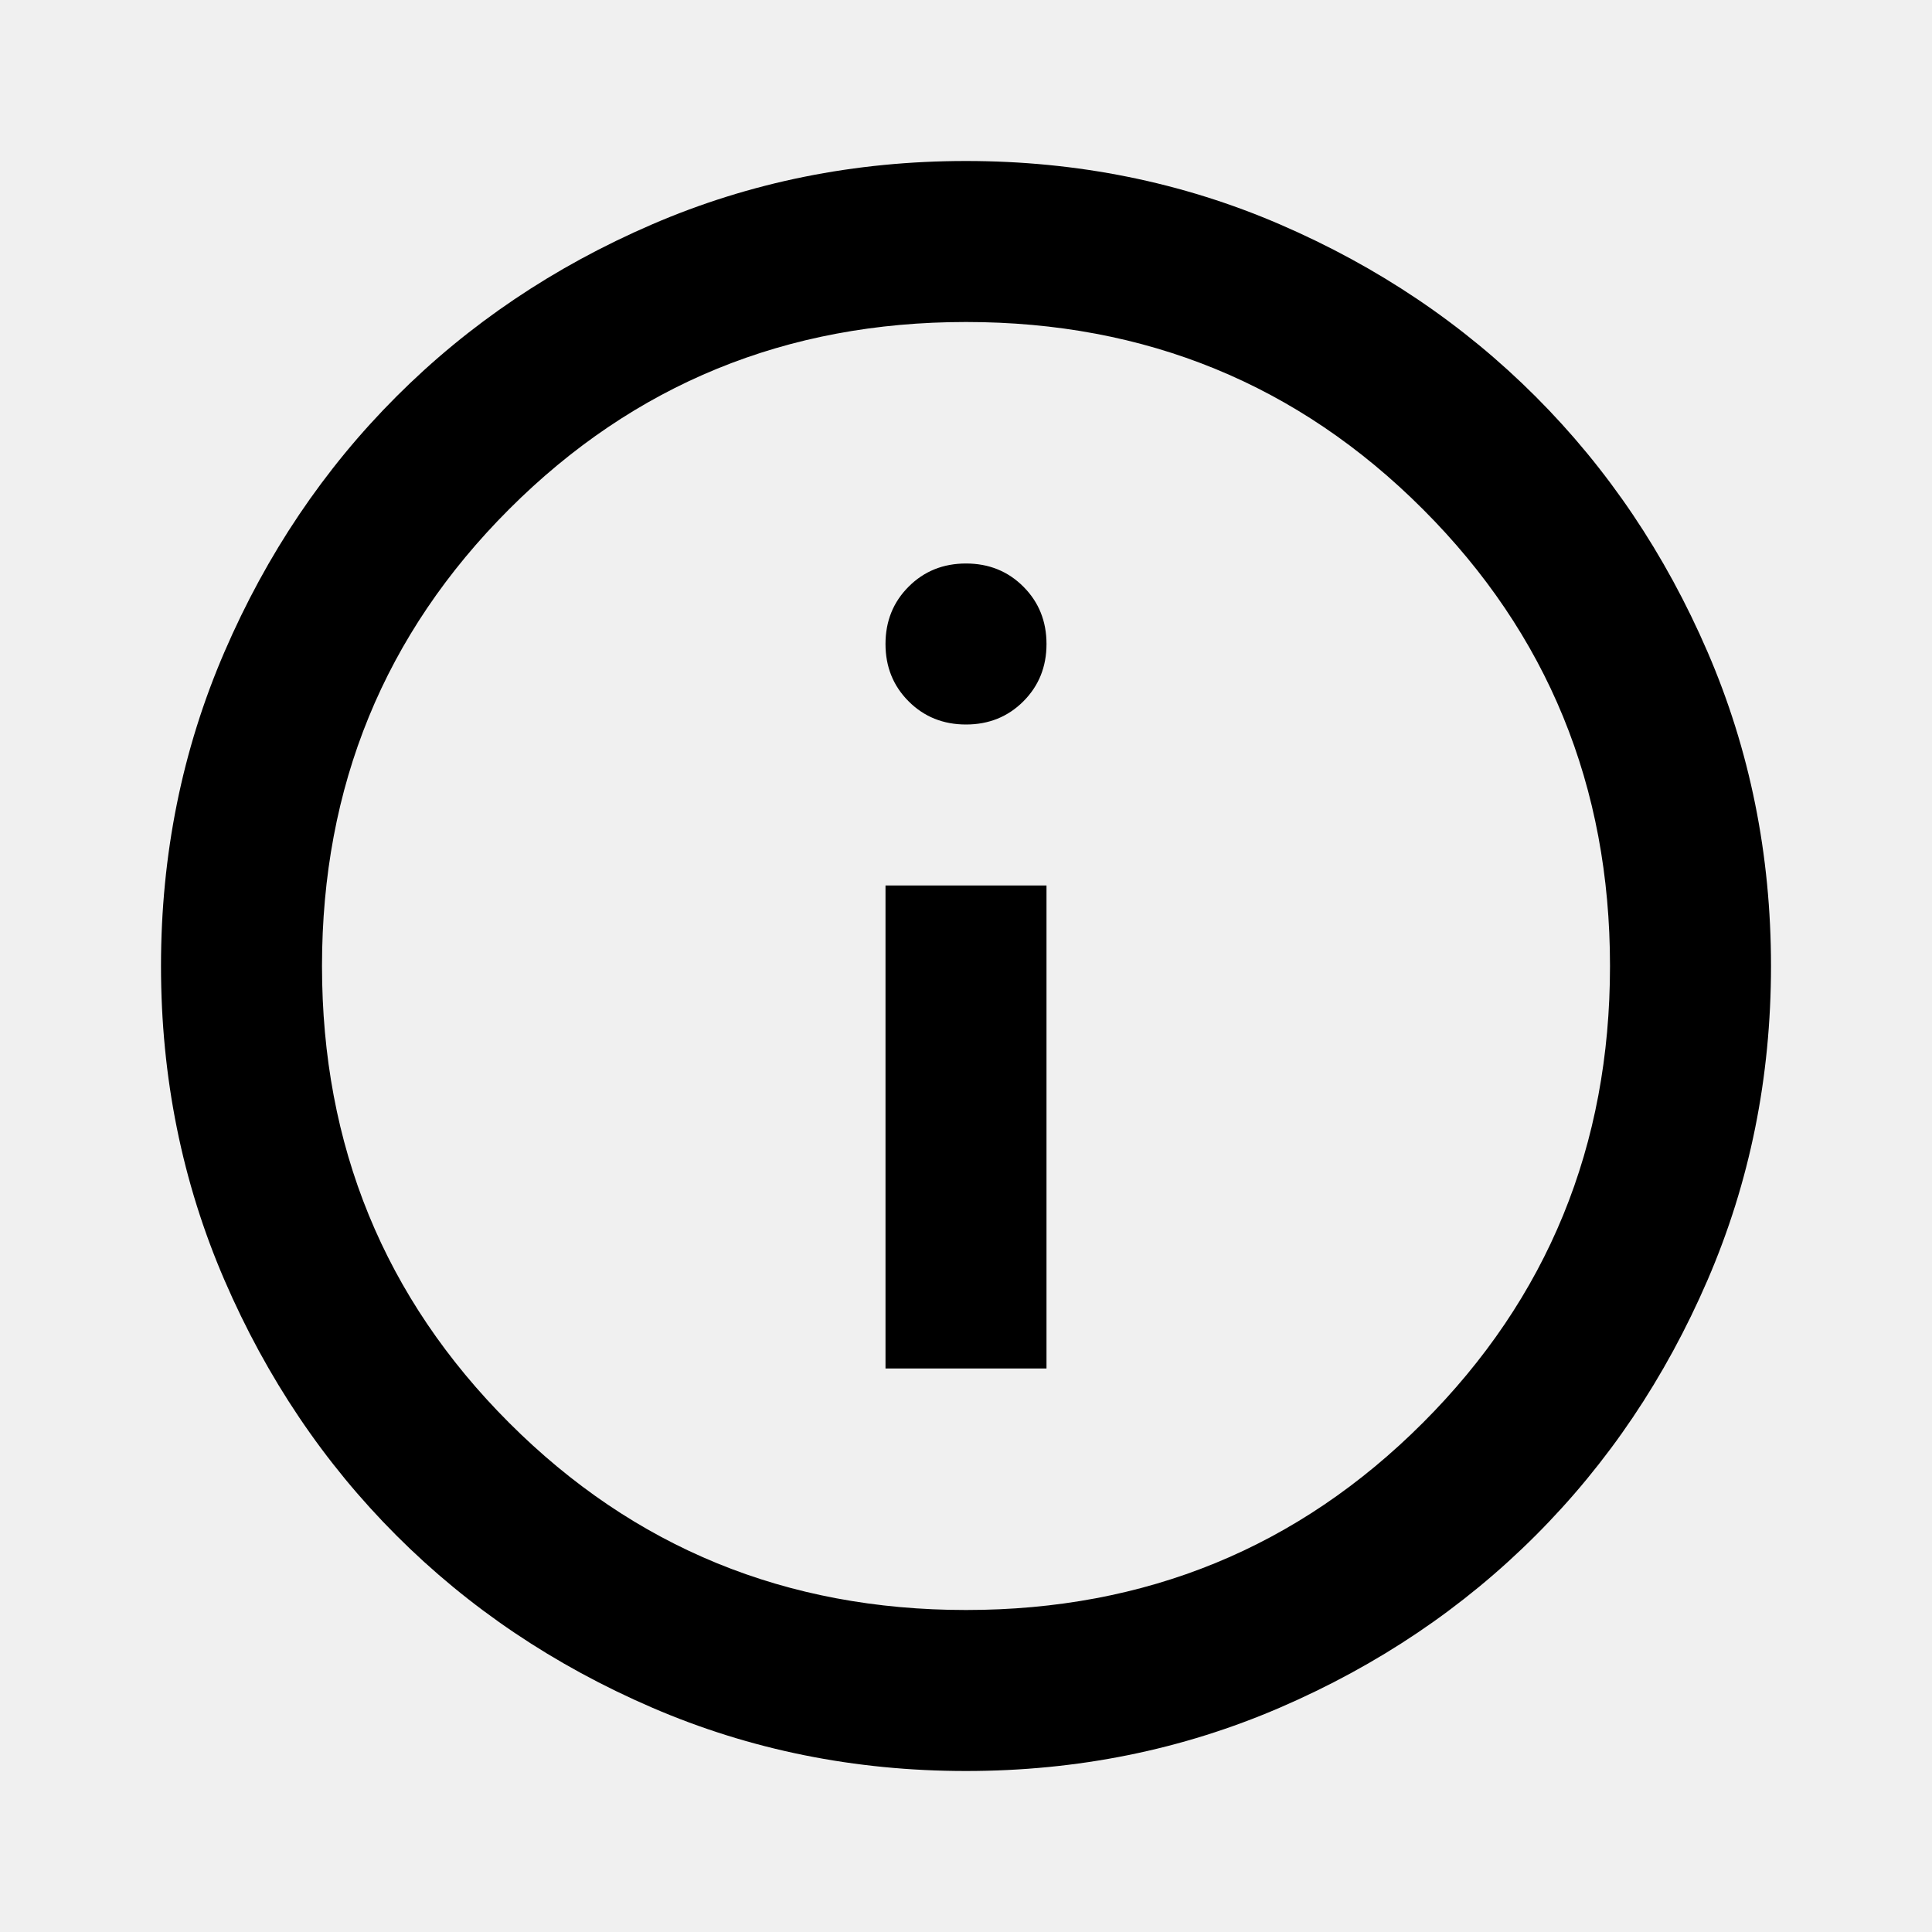
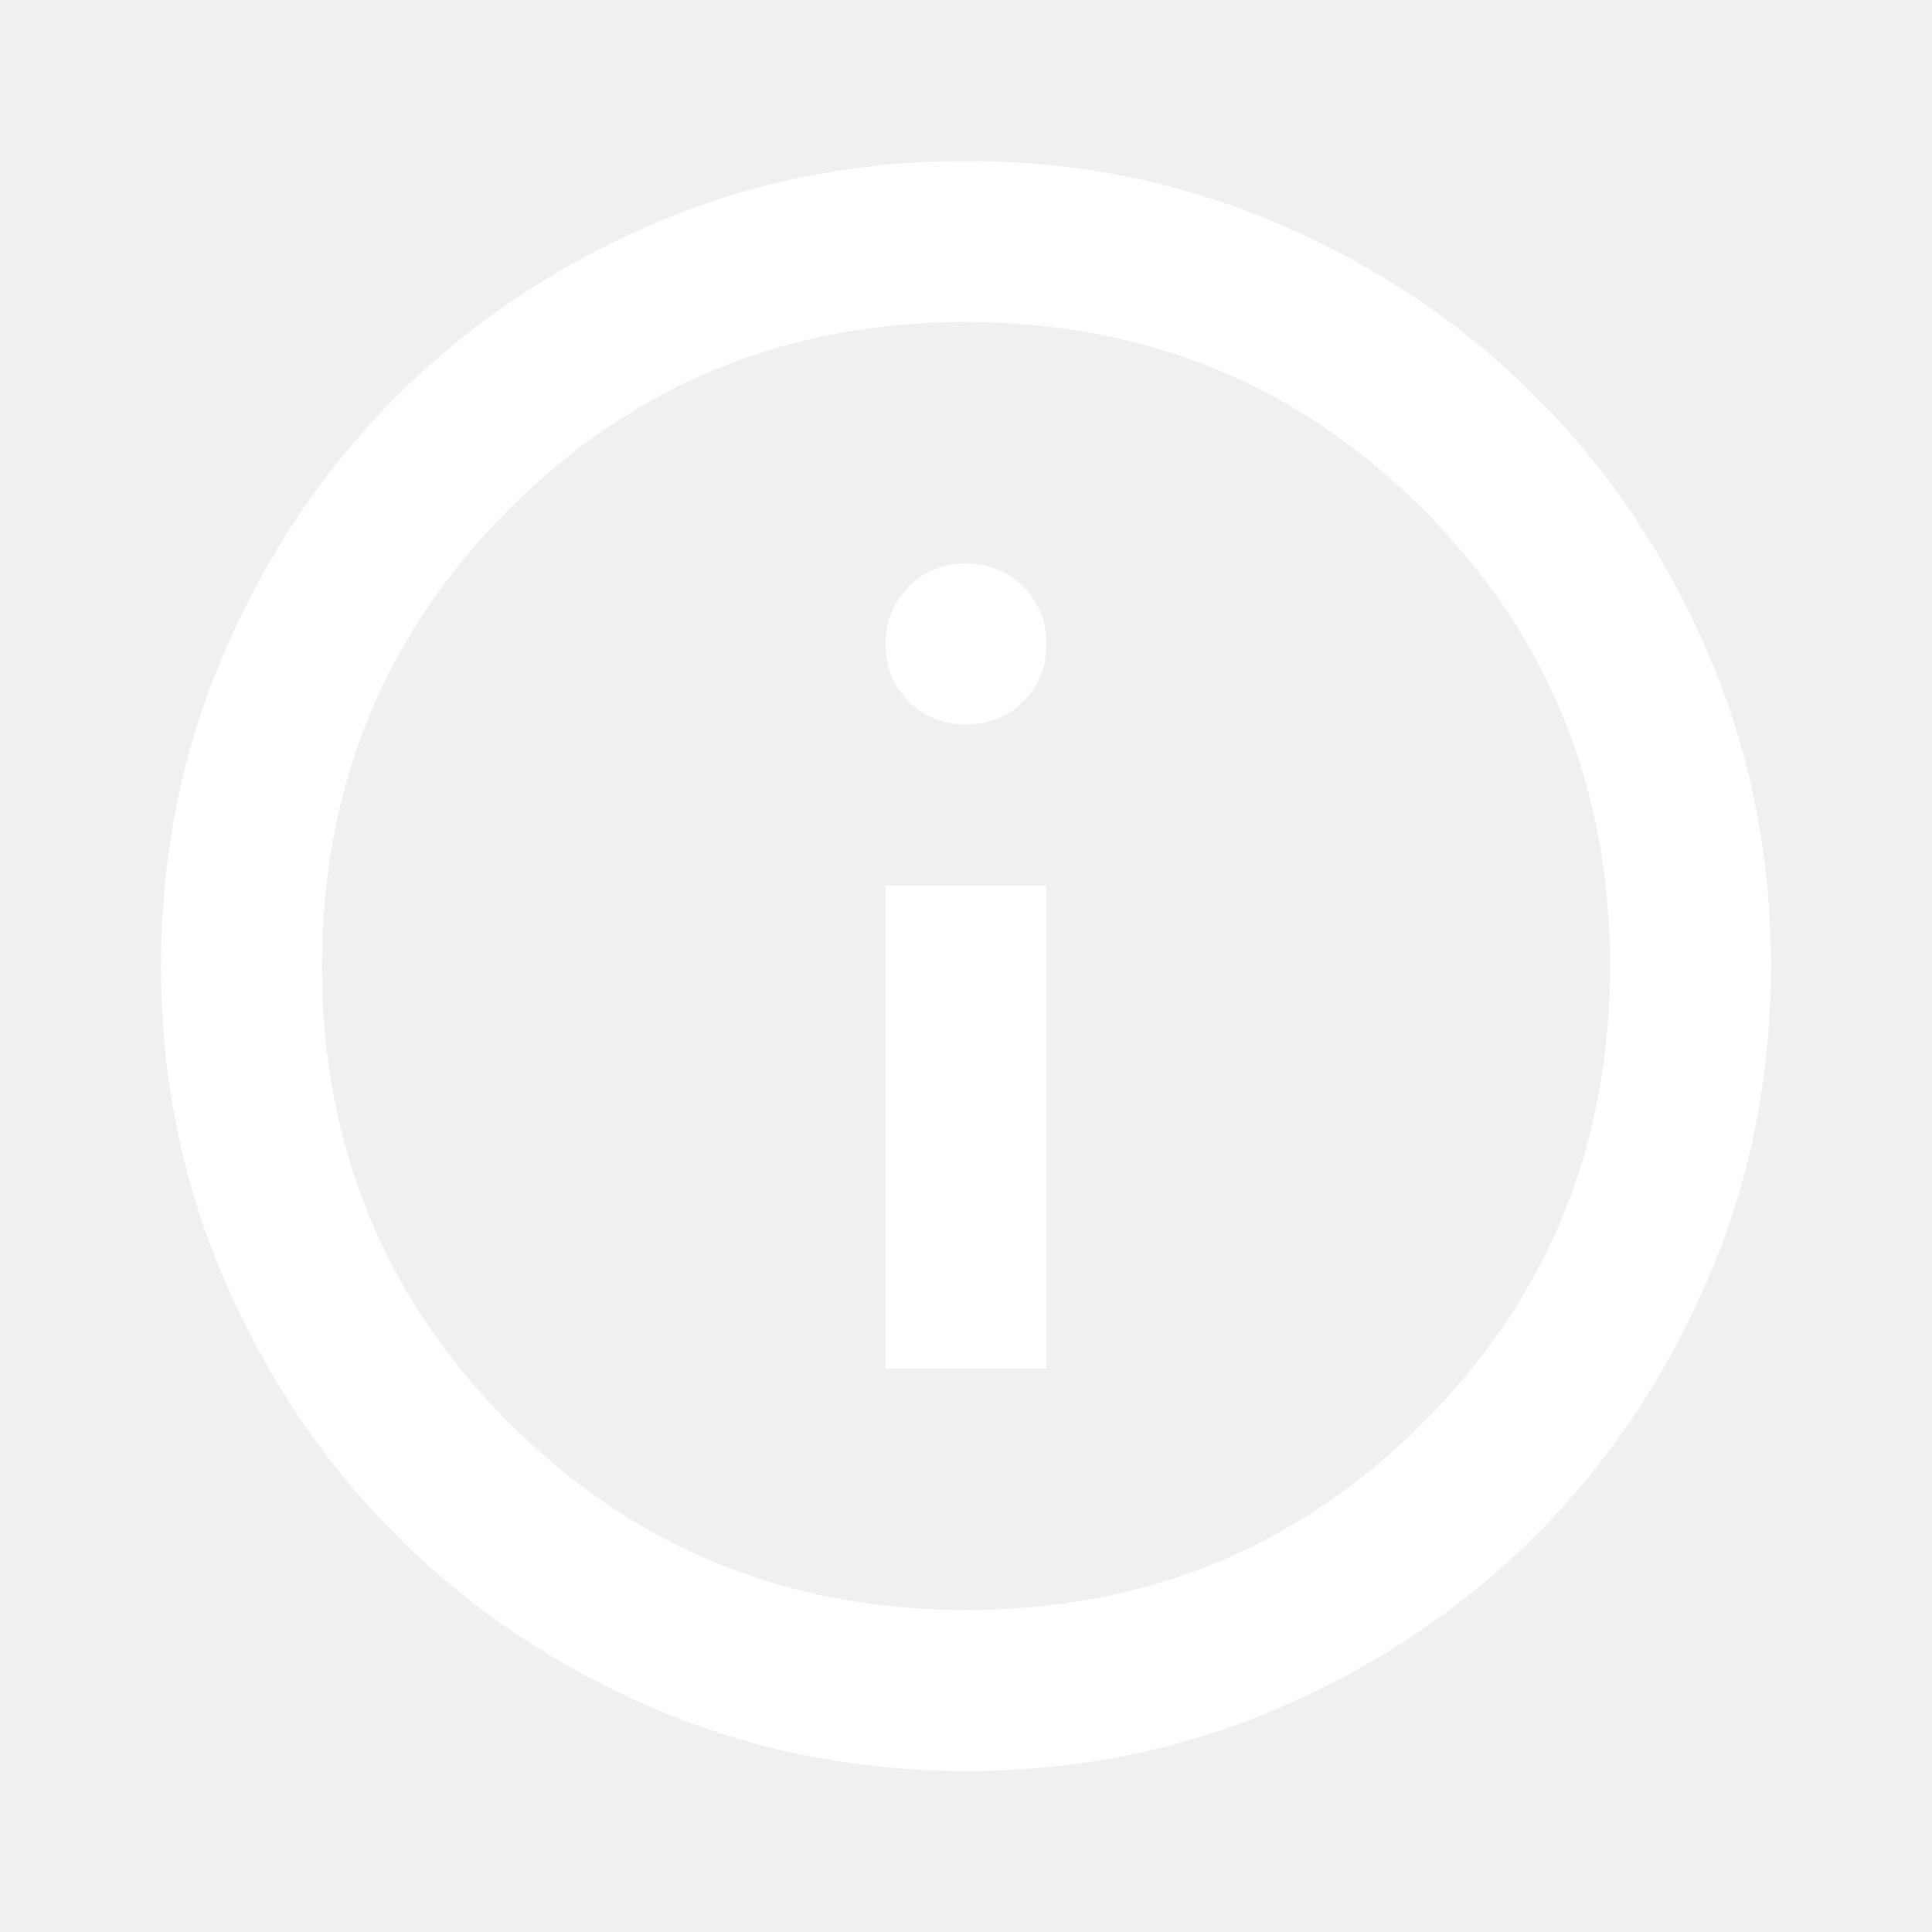
- <svg xmlns="http://www.w3.org/2000/svg" viewBox="0 -960 960 960">
+ <svg xmlns="http://www.w3.org/2000/svg" height="24px" viewBox="0 -960 960 960" width="24px" fill="#FFFFFF">
  <path d="M440-280h80v-240h-80v240Zm40-320q17 0 28.5-11.5T520-640q0-17-11.5-28.5T480-680q-17 0-28.5 11.5T440-640q0 17 11.5 28.5T480-600Zm0 520q-83 0-156-31.5T197-197q-54-54-85.5-127T80-480q0-83 31.5-156T197-763q54-54 127-85.5T480-880q83 0 156 31.5T763-763q54 54 85.5 127T880-480q0 83-31.5 156T763-197q-54 54-127 85.5T480-80Zm0-80q134 0 227-93t93-227q0-134-93-227t-227-93q-134 0-227 93t-93 227q0 134 93 227t227 93Zm0-320Z" />
</svg>
